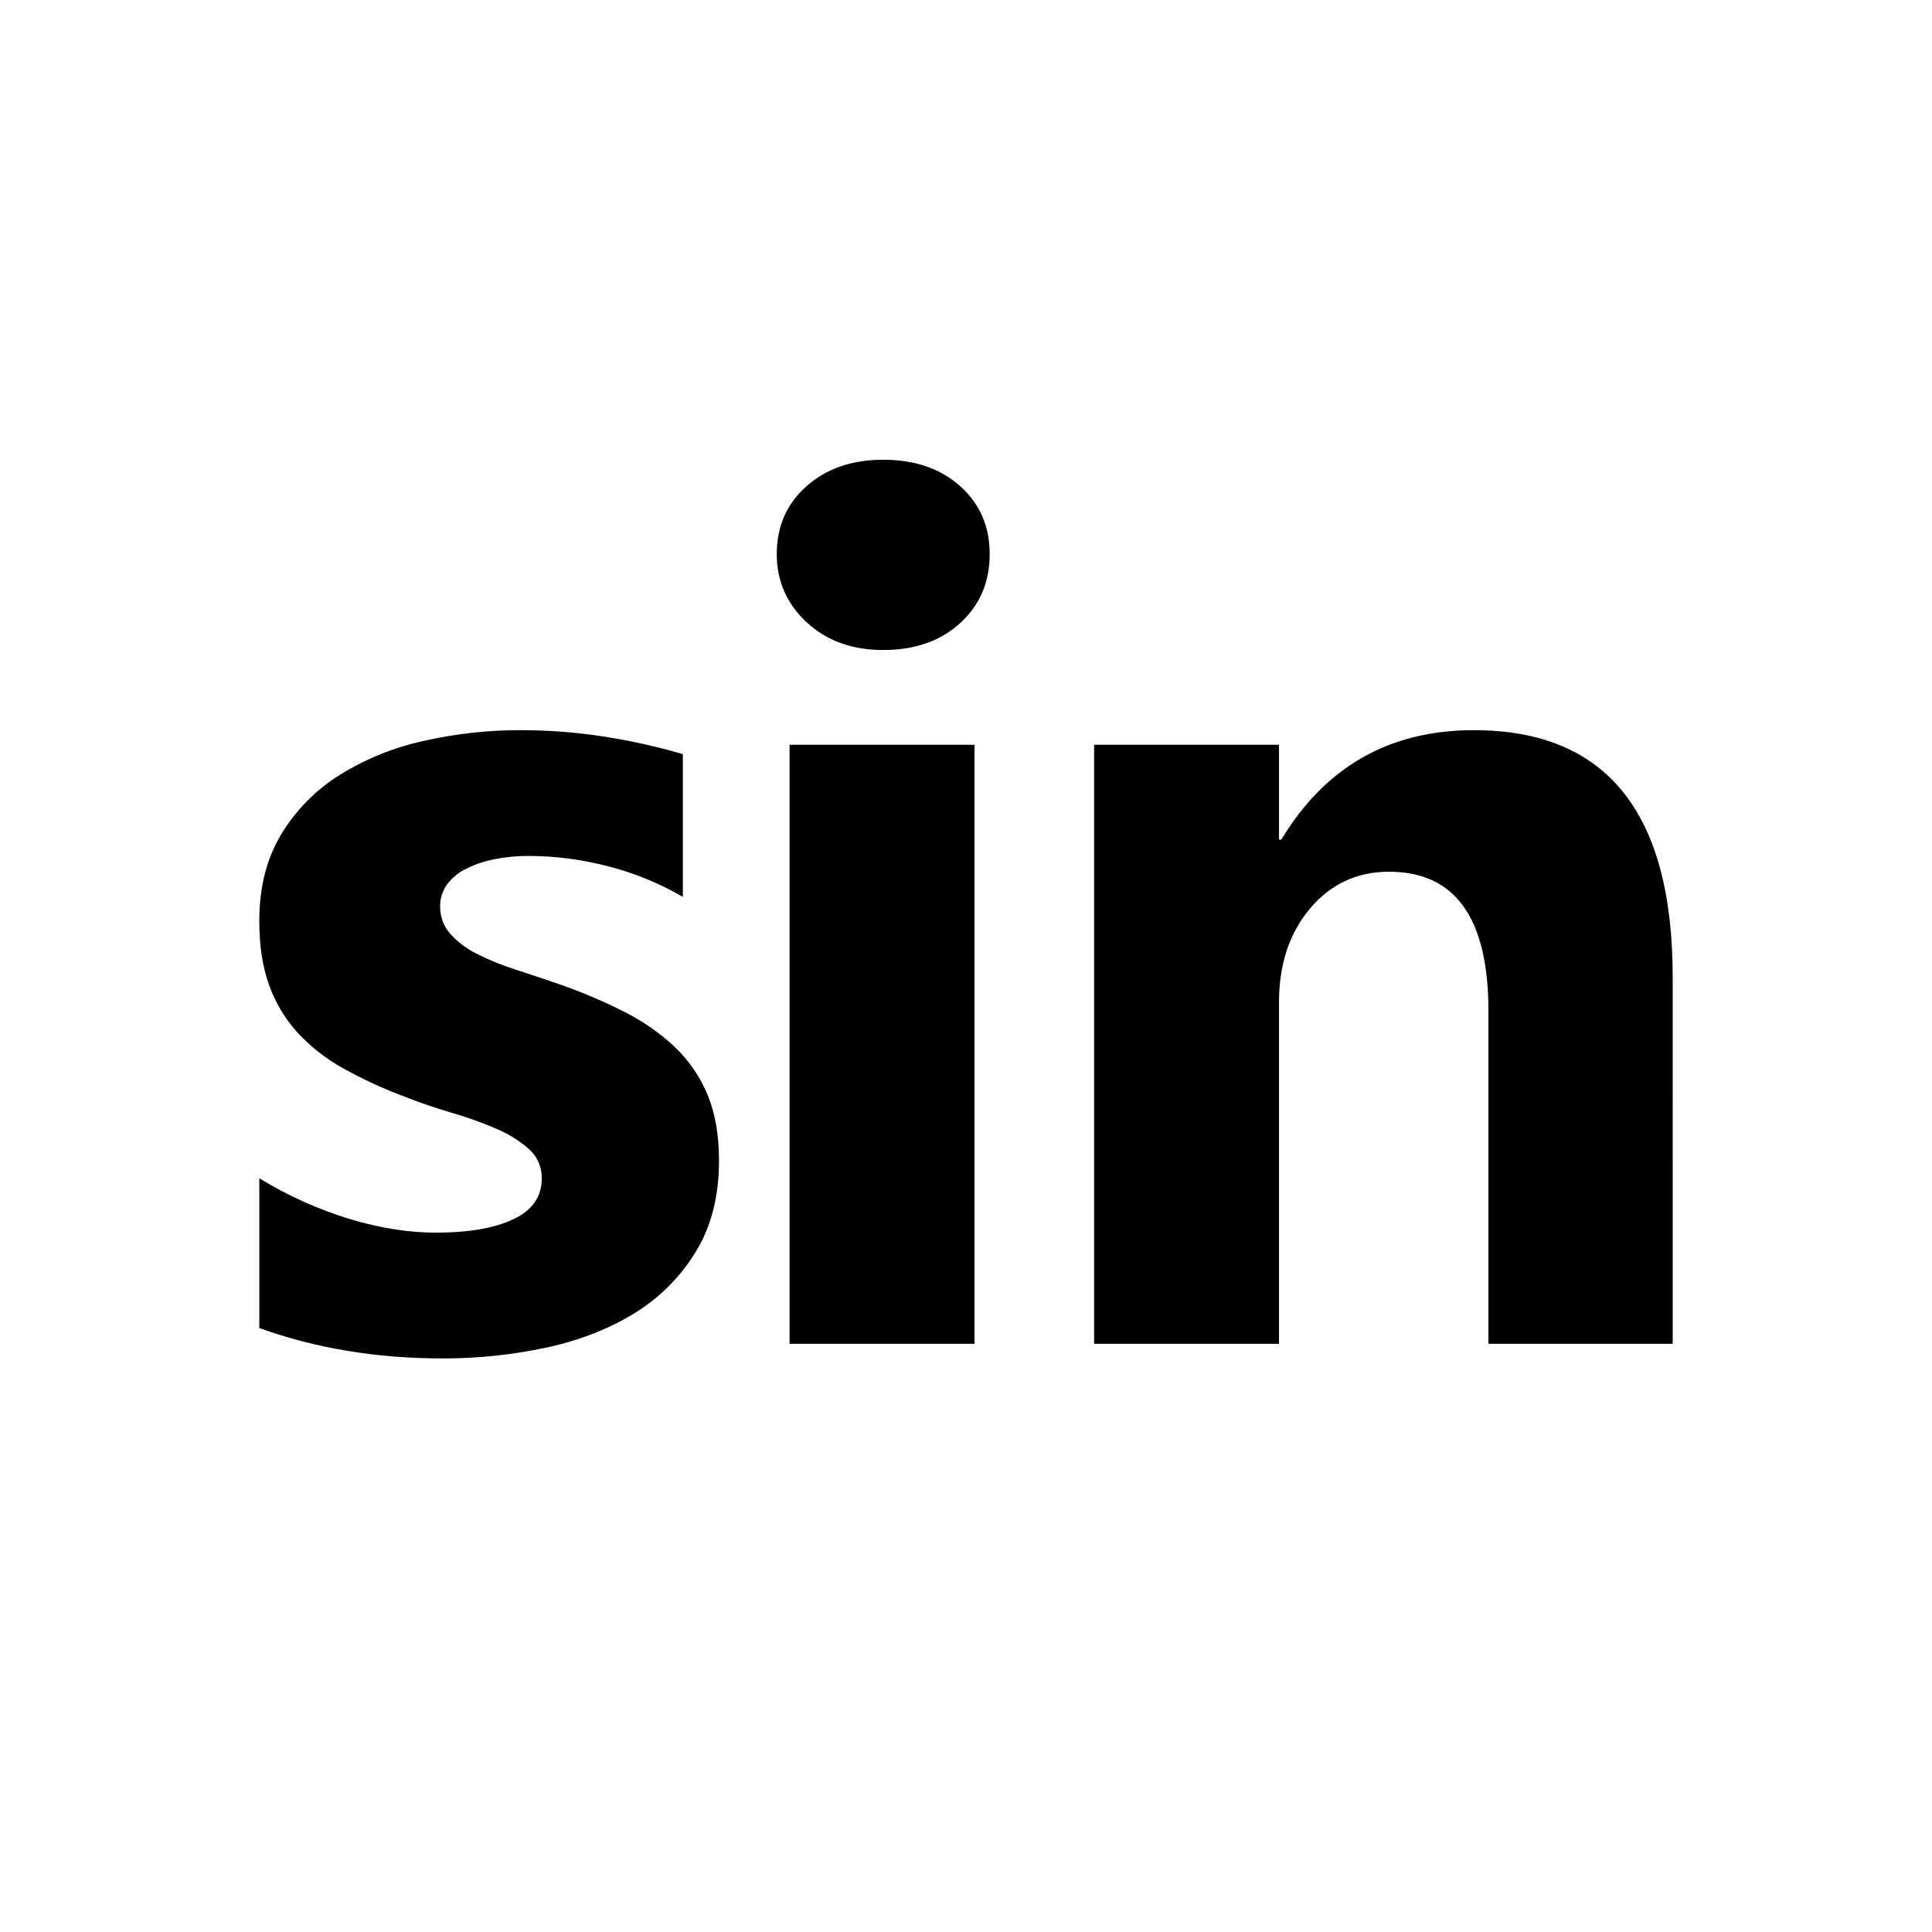
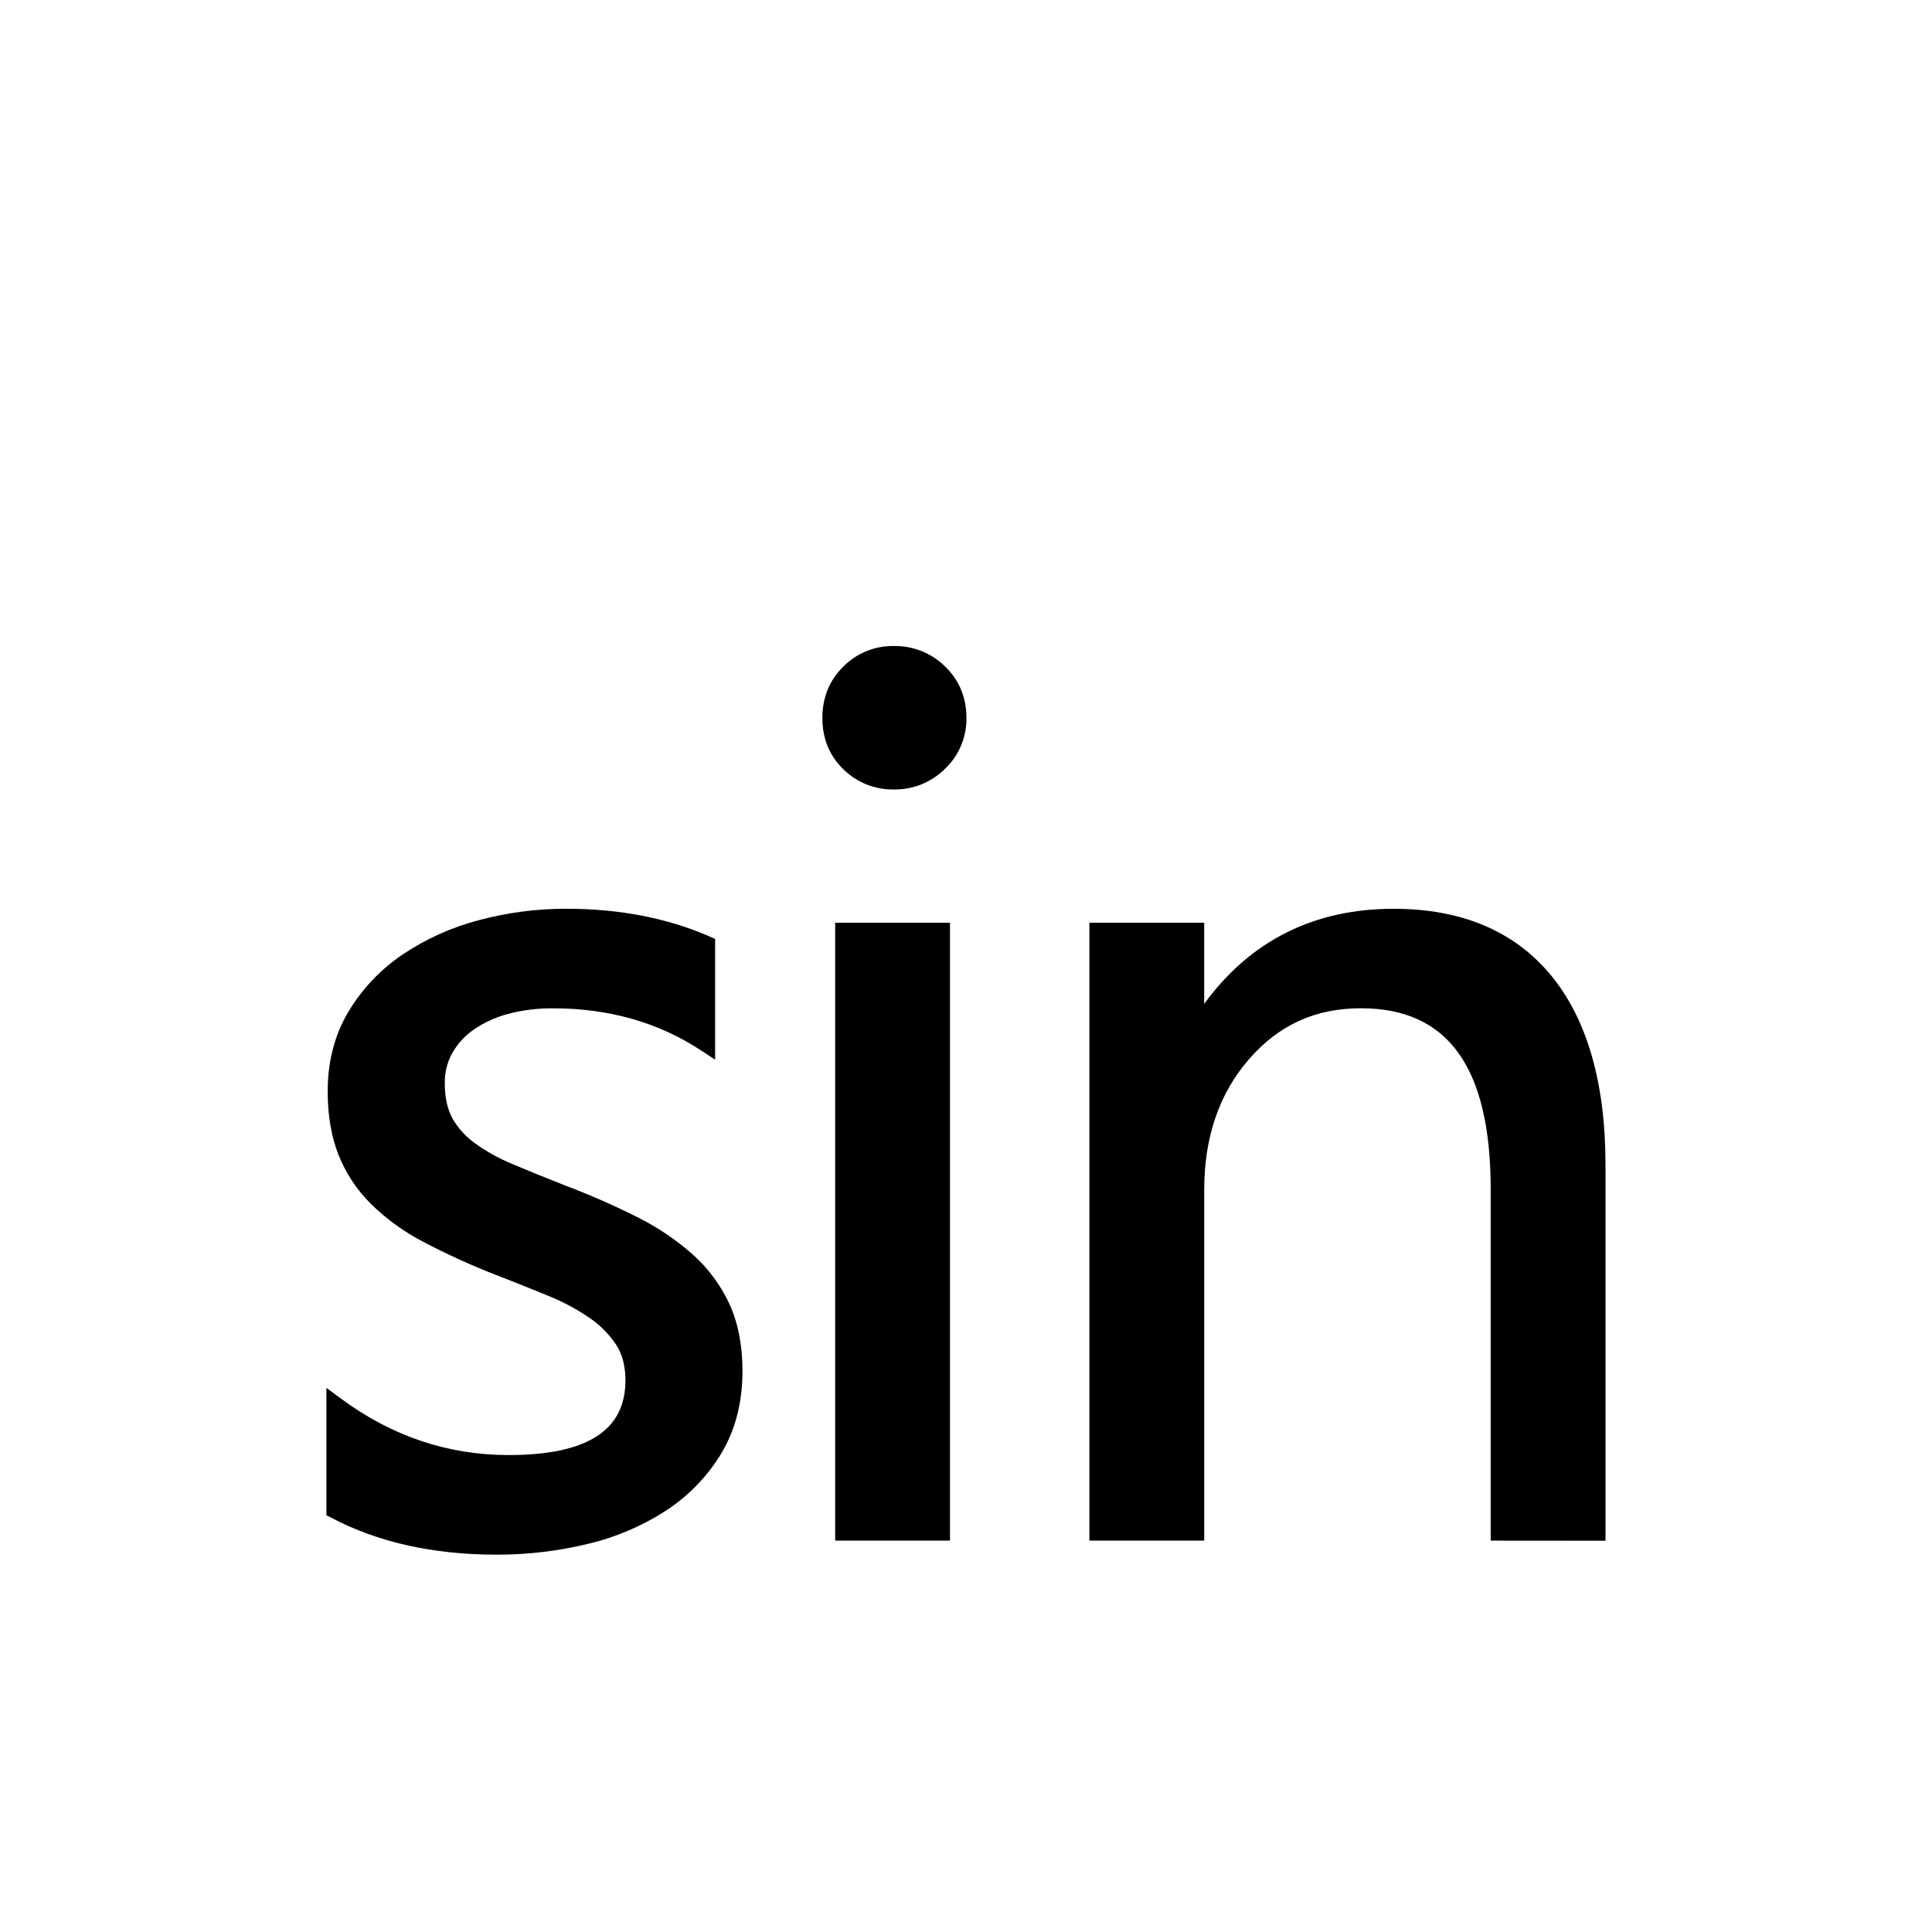
<svg xmlns="http://www.w3.org/2000/svg" width="1024" height="1024" viewBox="0 0 1024 1024">
  <g id="sin">
-     <path d="M137.43,703.88V624.5a208.36,208.36,0,0,0,48.21,21.7q24,7.14,45.42,7.13,26,0,41.08-7.13t15-21.7a20.1,20.1,0,0,0-6.82-15.5,63.47,63.47,0,0,0-17.52-10.85,198.85,198.85,0,0,0-23.41-8.37q-12.72-3.72-24.49-8.37a234.28,234.28,0,0,1-33.33-15.35A96.21,96.21,0,0,1,157.43,547a74.93,74.93,0,0,1-14.88-25.11q-5.12-14.26-5.12-33.8,0-26.66,11.63-45.89a95,95,0,0,1,31-31.47,141.74,141.74,0,0,1,44.34-18A231.27,231.27,0,0,1,276.34,387a288.27,288.27,0,0,1,42.79,3.26,319.85,319.85,0,0,1,42.79,9.46v75.65a154.77,154.77,0,0,0-39.84-16.28,168.22,168.22,0,0,0-41.7-5.43,92.61,92.61,0,0,0-18.14,1.71,59.79,59.79,0,0,0-15,5A27.62,27.62,0,0,0,237,468.7a19.27,19.27,0,0,0-3.72,11.63,21.48,21.48,0,0,0,5.58,14.88,48.32,48.32,0,0,0,14.57,10.7,143.1,143.1,0,0,0,20,8.06q11,3.57,21.86,7.29a284.6,284.6,0,0,1,35.35,14.88A113.22,113.22,0,0,1,357.73,555a74.33,74.33,0,0,1,17.36,25.42q6,14.58,6,34.73,0,28.22-12.25,48.21A98.11,98.11,0,0,1,336.33,696Q316,708.53,289.51,714.26a259.67,259.67,0,0,1-55,5.74Q182.08,720,137.43,703.88Z" />
-     <path d="M468.13,344.52q-24.81,0-40.62-14.73T411.7,293.67q0-22,15.81-36t40.62-14q25.11,0,40.77,14t15.66,36q0,22.32-15.66,36.59T468.13,344.52ZM516.5,712.25h-98V394.75h98Z" />
-     <path d="M886.57,712.25H788.9V535.82q0-73.79-52.71-73.79-25.43,0-41.86,19.53T677.9,531.17V712.25h-98V394.75h98V445h1.24q35-58,102-58,105.42,0,105.42,130.85Z" />
+     <g>
+       <path d="M263,824c-33.32,0-62.69-6.56-87.28-19.49L173,803.11V735.6l8,5.89c26.69,19.72,56.46,29.72,88.5,29.72,41.7,0,62-13,62-39.65,0-7.45-1.66-13.79-4.93-18.83a52.55,52.55,0,0,0-14.17-14.28,115.26,115.26,0,0,0-22-11.72c-8.81-3.62-18.32-7.42-28.27-11.28a371.22,371.22,0,0,1-37.6-17.15,117.3,117.3,0,0,1-27.84-20.1,76.76,76.76,0,0,1-17.23-26c-3.83-9.63-5.78-21-5.78-33.78,0-15.73,3.68-29.89,10.93-42.09a96.11,96.11,0,0,1,28.77-30.41,132.83,132.83,0,0,1,40.43-18.21,178.55,178.55,0,0,1,46.42-6.06c28,0,53.55,4.94,75.8,14.68l3,1.31v64l-7.74-5.07c-22.43-14.68-48.63-22.13-77.88-22.13A89.64,89.64,0,0,0,269,537.47a58.33,58.33,0,0,0-18.14,8.4,37.48,37.48,0,0,0-11.24,12.44,32,32,0,0,0-3.88,15.74c0,7.4,1.31,13.59,3.9,18.41a41,41,0,0,0,11.77,13.25,96,96,0,0,0,20,11.18c8.09,3.44,17.54,7.29,28.09,11.42a400.72,400.72,0,0,1,38.27,16.79,135.55,135.55,0,0,1,29.62,20,80.49,80.49,0,0,1,19.33,26.28c4.52,9.92,6.81,21.78,6.81,35.25,0,16.55-3.73,31.19-11.1,43.49a94.37,94.37,0,0,1-29.29,30.44,132.68,132.68,0,0,1-41.56,17.74A203.44,203.44,0,0,1,263,824Z" />
+       <path d="M178,800.09V745.52q41.55,30.7,91.47,30.7,67,0,67-44.65,0-12.71-5.74-21.55a57.24,57.24,0,0,0-15.5-15.66,119.7,119.7,0,0,0-22.94-12.25q-13.18-5.42-28.37-11.32a364.27,364.27,0,0,1-37.05-16.9,111.82,111.82,0,0,1-26.67-19.22,71.46,71.46,0,0,1-16.12-24.34q-5.43-13.64-5.43-31.94,0-22.32,10.23-39.53A90.71,90.71,0,0,1,216.19,510a127.26,127.26,0,0,1,38.91-17.52,172.75,172.75,0,0,1,45.11-5.89q41.23,0,73.79,14.26v51.47q-35-22.94-80.62-22.94a94.19,94.19,0,0,0-25.73,3.26A63,63,0,0,0,248,541.81a42.24,42.24,0,0,0-12.71,14.11,37.15,37.15,0,0,0-4.5,18.14q0,12.4,4.5,20.77a45.69,45.69,0,0,0,13.18,14.88,100.54,100.54,0,0,0,21.08,11.78q12.4,5.28,28.22,11.47a394.17,394.17,0,0,1,37.83,16.59,130,130,0,0,1,28.53,19.22,75.17,75.17,0,0,1,18.14,24.65q6.35,14,6.36,33.18,0,23.57-10.39,40.93a89,89,0,0,1-27.75,28.83,127.11,127.11,0,0,1-40,17.05A197.51,197.51,0,0,1,263,819Q214,819,178,800.09Z" />
+       <path d="M442.66,816.56V489.06h60.85v327.5Zm31-398.12A37.19,37.19,0,0,1,447,407.73c-7.39-7.15-11.13-16.28-11.13-27.16s3.74-20,11.11-27.28a36.91,36.91,0,0,1,26.76-10.89,37.83,37.83,0,0,1,27.2,10.86c7.49,7.26,11.29,16.45,11.29,27.31a36.39,36.39,0,0,1-11.26,26.82A37.54,37.54,0,0,1,473.71,418.44Z" />
+       <path d="M473.71,413.44a32.21,32.21,0,0,1-23.25-9.3q-9.61-9.3-9.61-23.56t9.61-23.72a31.94,31.94,0,0,1,23.25-9.46,32.85,32.85,0,0,1,23.72,9.46q9.77,9.46,9.77,23.72a31.42,31.42,0,0,1-9.77,23.25A32.55,32.55,0,0,1,473.71,413.44Zm24.8,398.12H447.66V494.06h50.85Z" />
+       <path d="M790.1,816.56V630.48c0-64.65-22.5-96.08-68.79-96.08-24.13,0-43.54,8.82-59.32,27s-23.73,41.35-23.73,69.12V816.56H577.4V489.06h60.85v43c24.42-33.46,58.13-50.39,100.42-50.39,36.13,0,64.24,11.93,83.55,35.47,19.06,23.25,28.73,57,28.73,100.37v199.1Z" />
+       <path d="M846,811.56H795.1V630.48q0-101.08-73.79-101.08-38.14,0-63.1,28.68t-25,72.4V811.56H582.4V494.06h50.85v52.71h1.24q36-60.15,104.18-60.15,52.09,0,79.69,33.64t27.6,97.2Z" />
+     </g>
  </g>
</svg>
